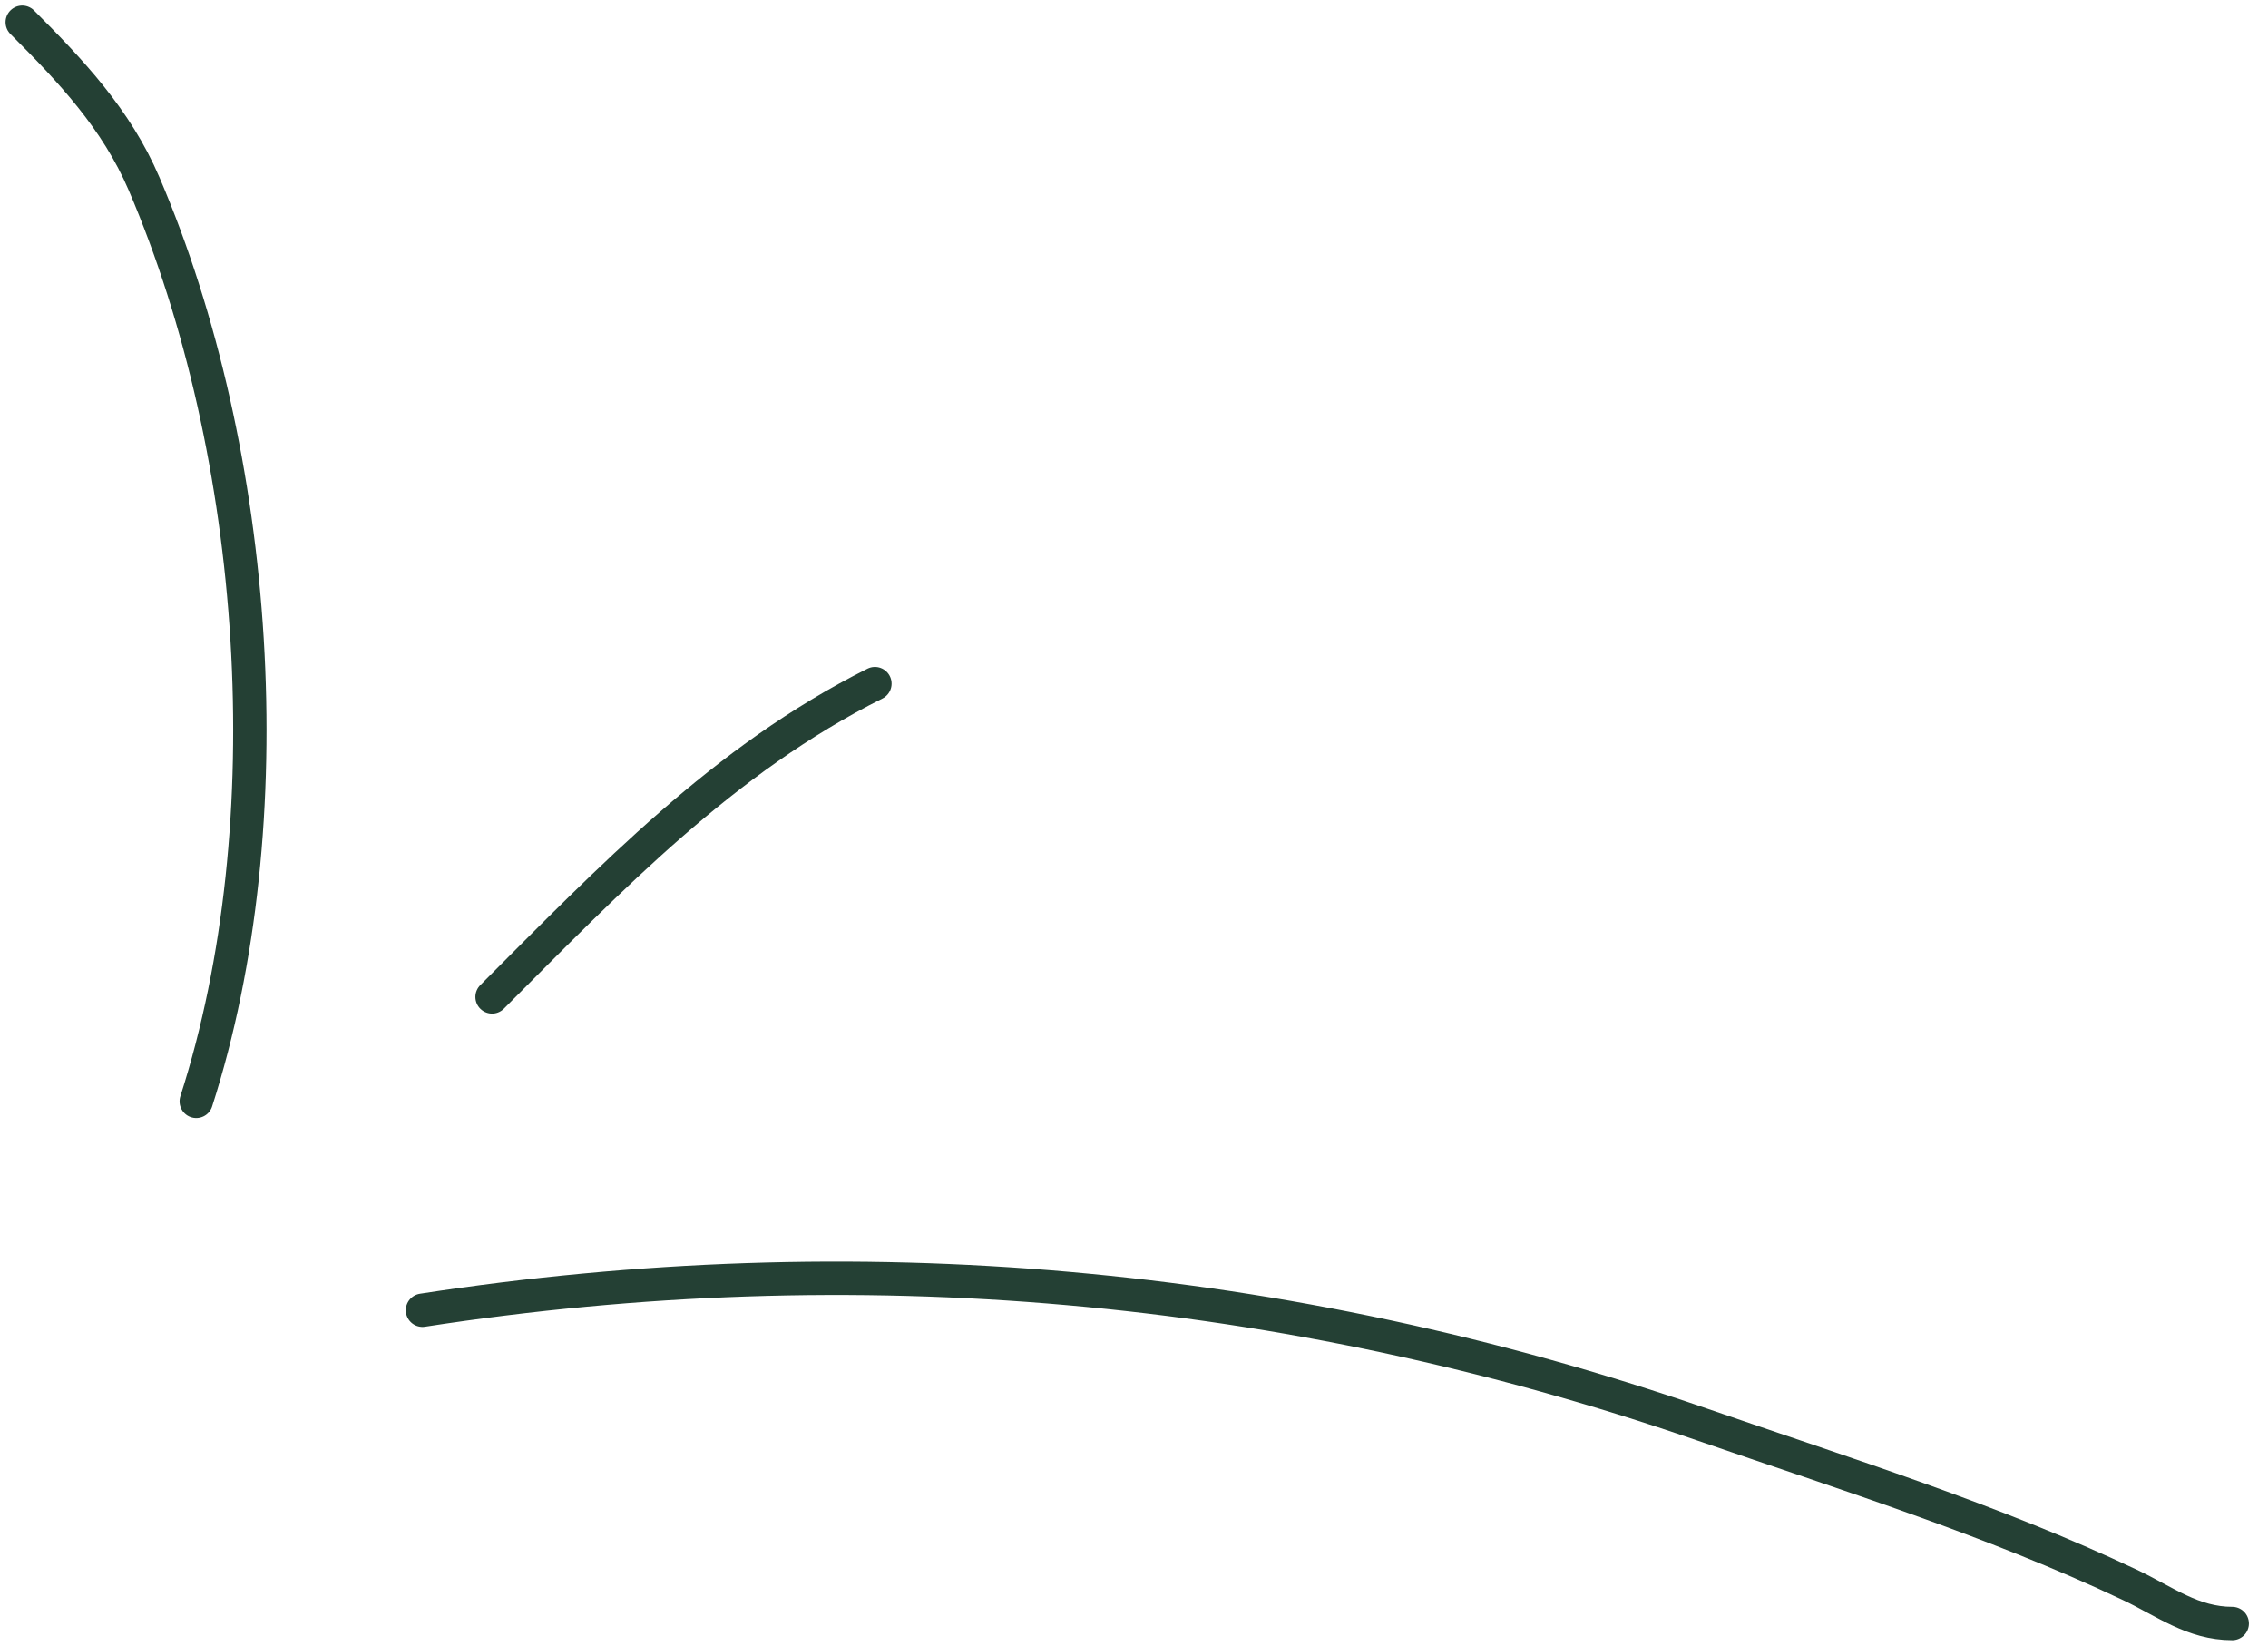
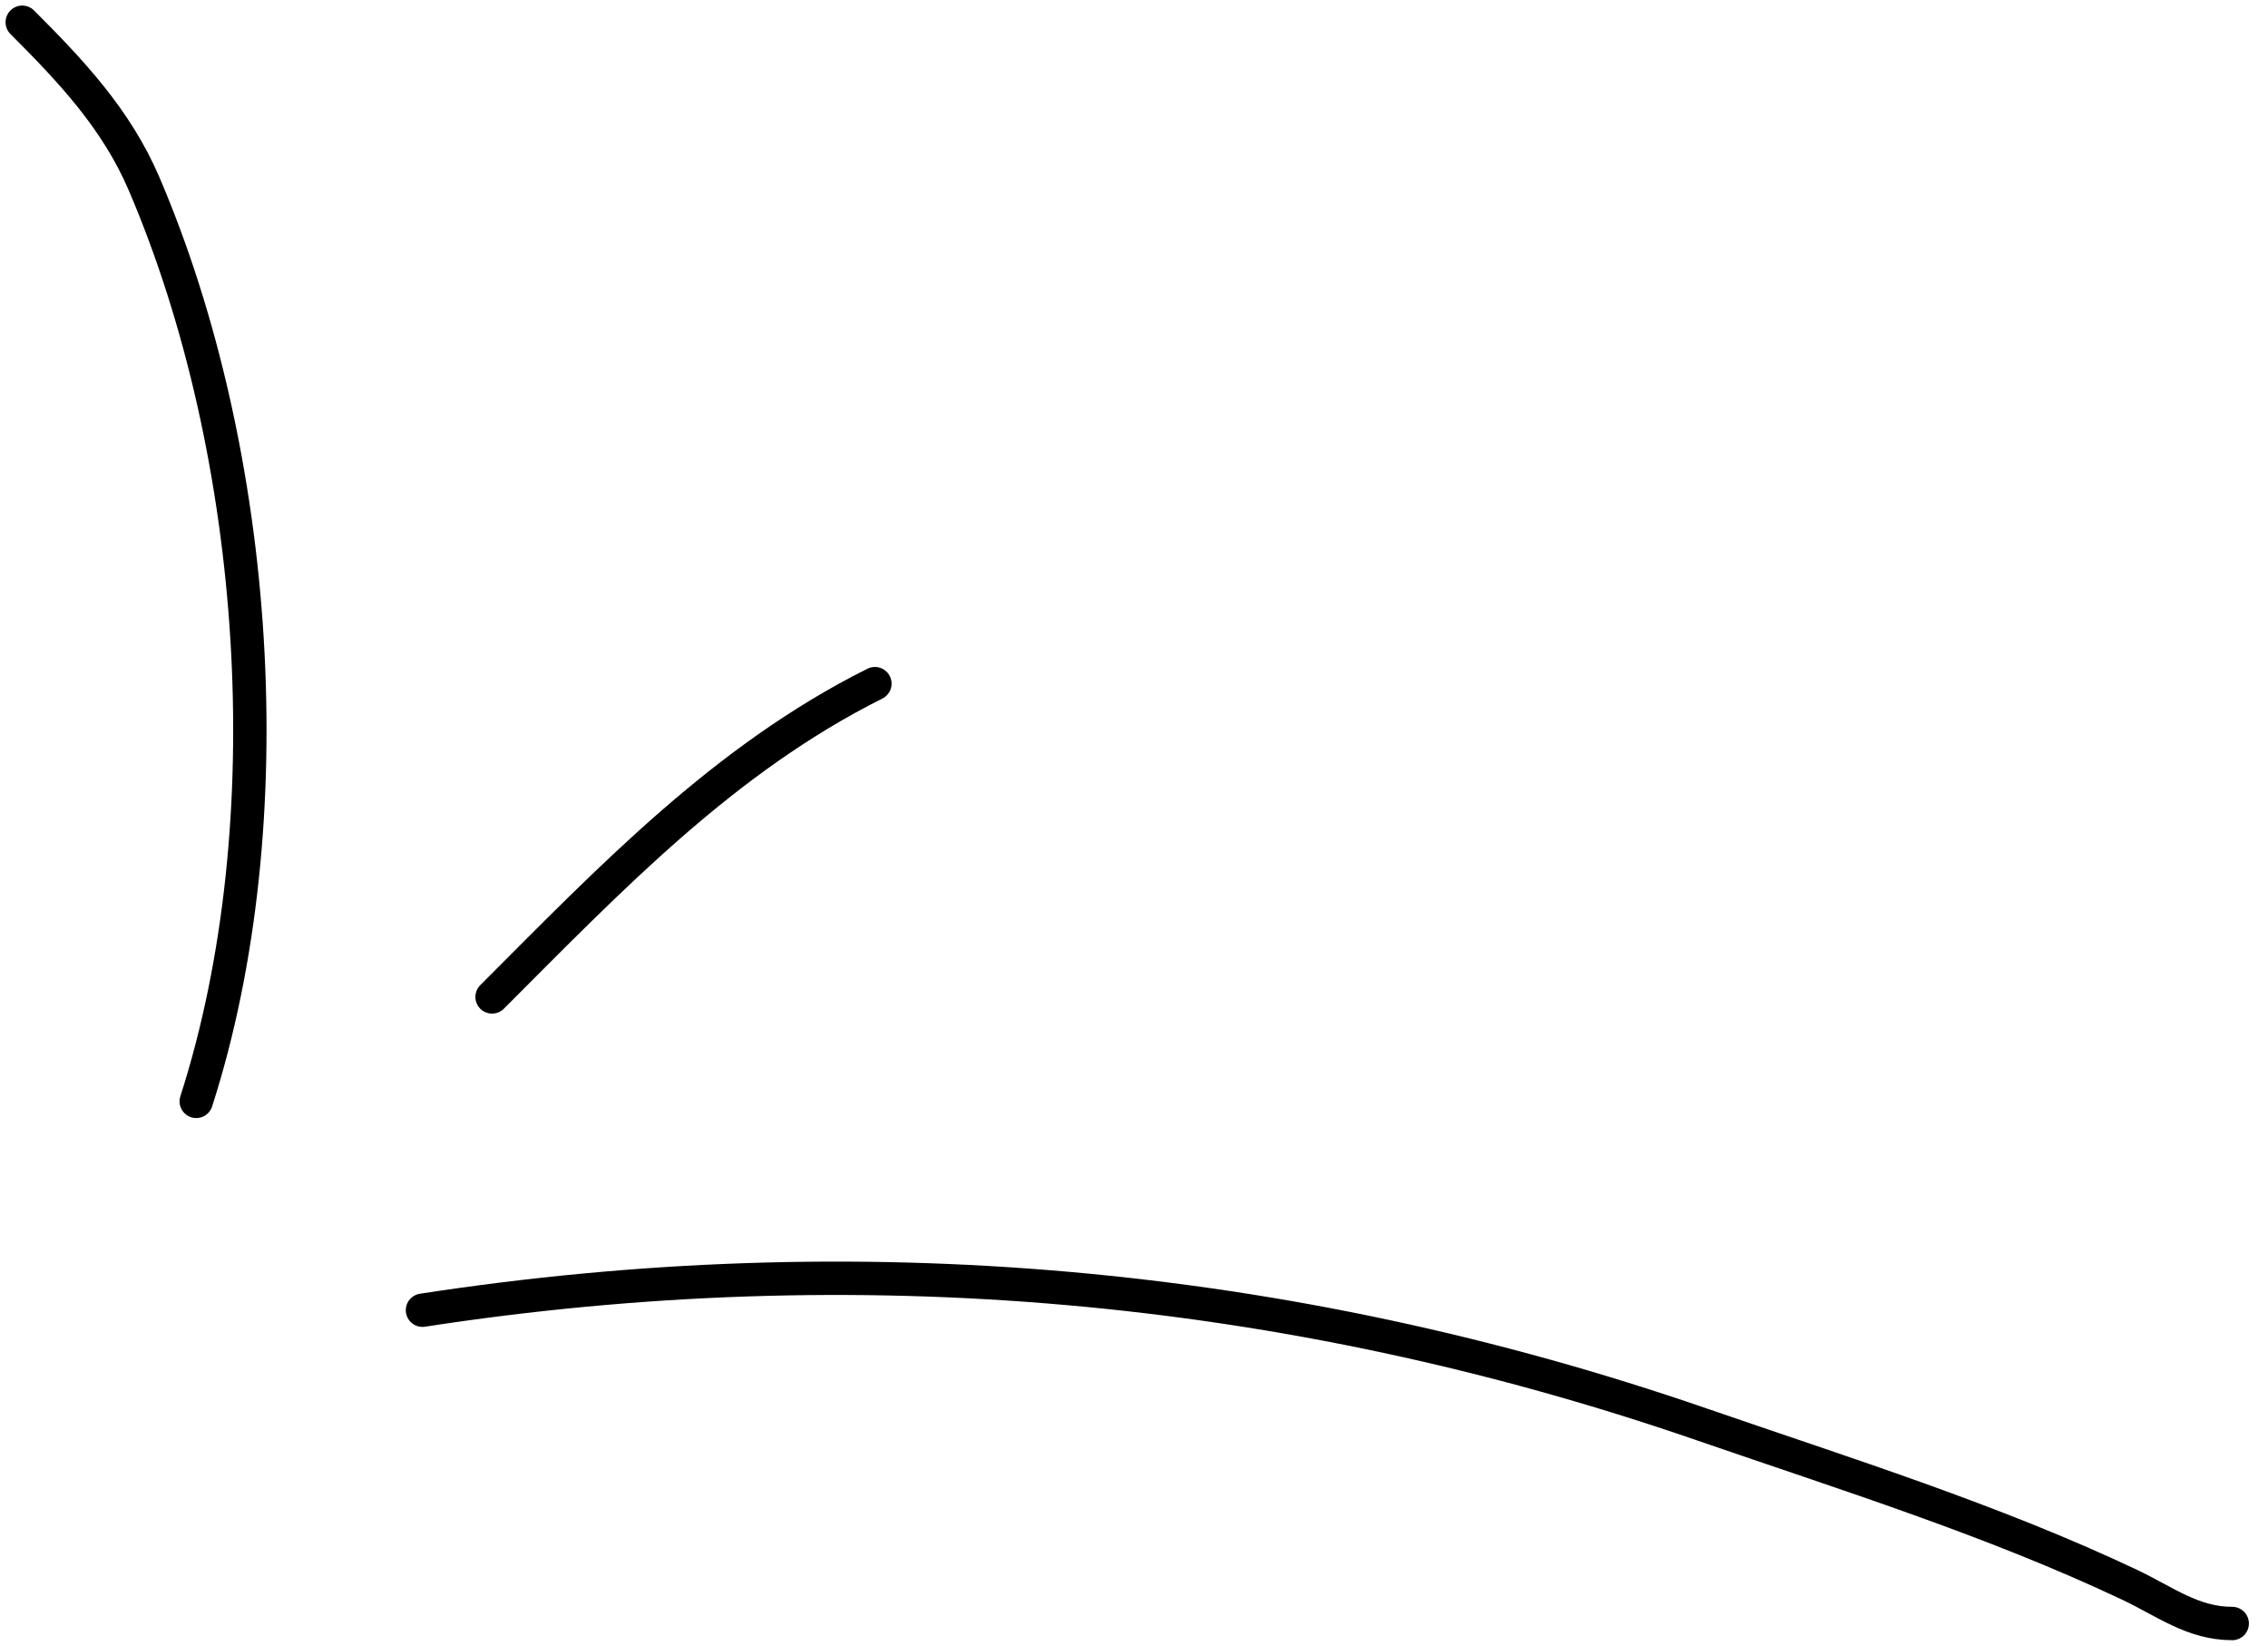
<svg xmlns="http://www.w3.org/2000/svg" width="102" height="74" viewBox="0 0 102 74" fill="none">
-   <path d="M19 58.913C38.455 55.92 57.837 57.595 76.522 64.043C82.962 66.266 89.613 68.342 95.782 71.261C97.361 72.008 98.621 73 100.391 73" stroke="#244034" stroke-width="1.5" stroke-linecap="round" />
-   <path d="M8.826 49.522C12.854 36.989 11.676 20.389 6.478 8.261C5.231 5.35 3.195 3.195 1 1" stroke="#244034" stroke-width="1.5" stroke-linecap="round" />
-   <path d="M22.13 44.826C27.468 39.488 32.562 34.132 39.348 30.739" stroke="#244034" stroke-width="1.5" stroke-linecap="round" />
+   <path d="M19 58.913C38.455 55.92 57.837 57.595 76.522 64.043C82.962 66.266 89.613 68.342 95.782 71.261C97.361 72.008 98.621 73 100.391 73" stroke="currentColor" stroke-width="1.5" stroke-linecap="round" />
+   <path d="M8.826 49.522C12.854 36.989 11.676 20.389 6.478 8.261C5.231 5.35 3.195 3.195 1 1" stroke="currentColor" stroke-width="1.5" stroke-linecap="round" />
+   <path d="M22.13 44.826C27.468 39.488 32.562 34.132 39.348 30.739" stroke="currentColor" stroke-width="1.5" stroke-linecap="round" />
</svg>
